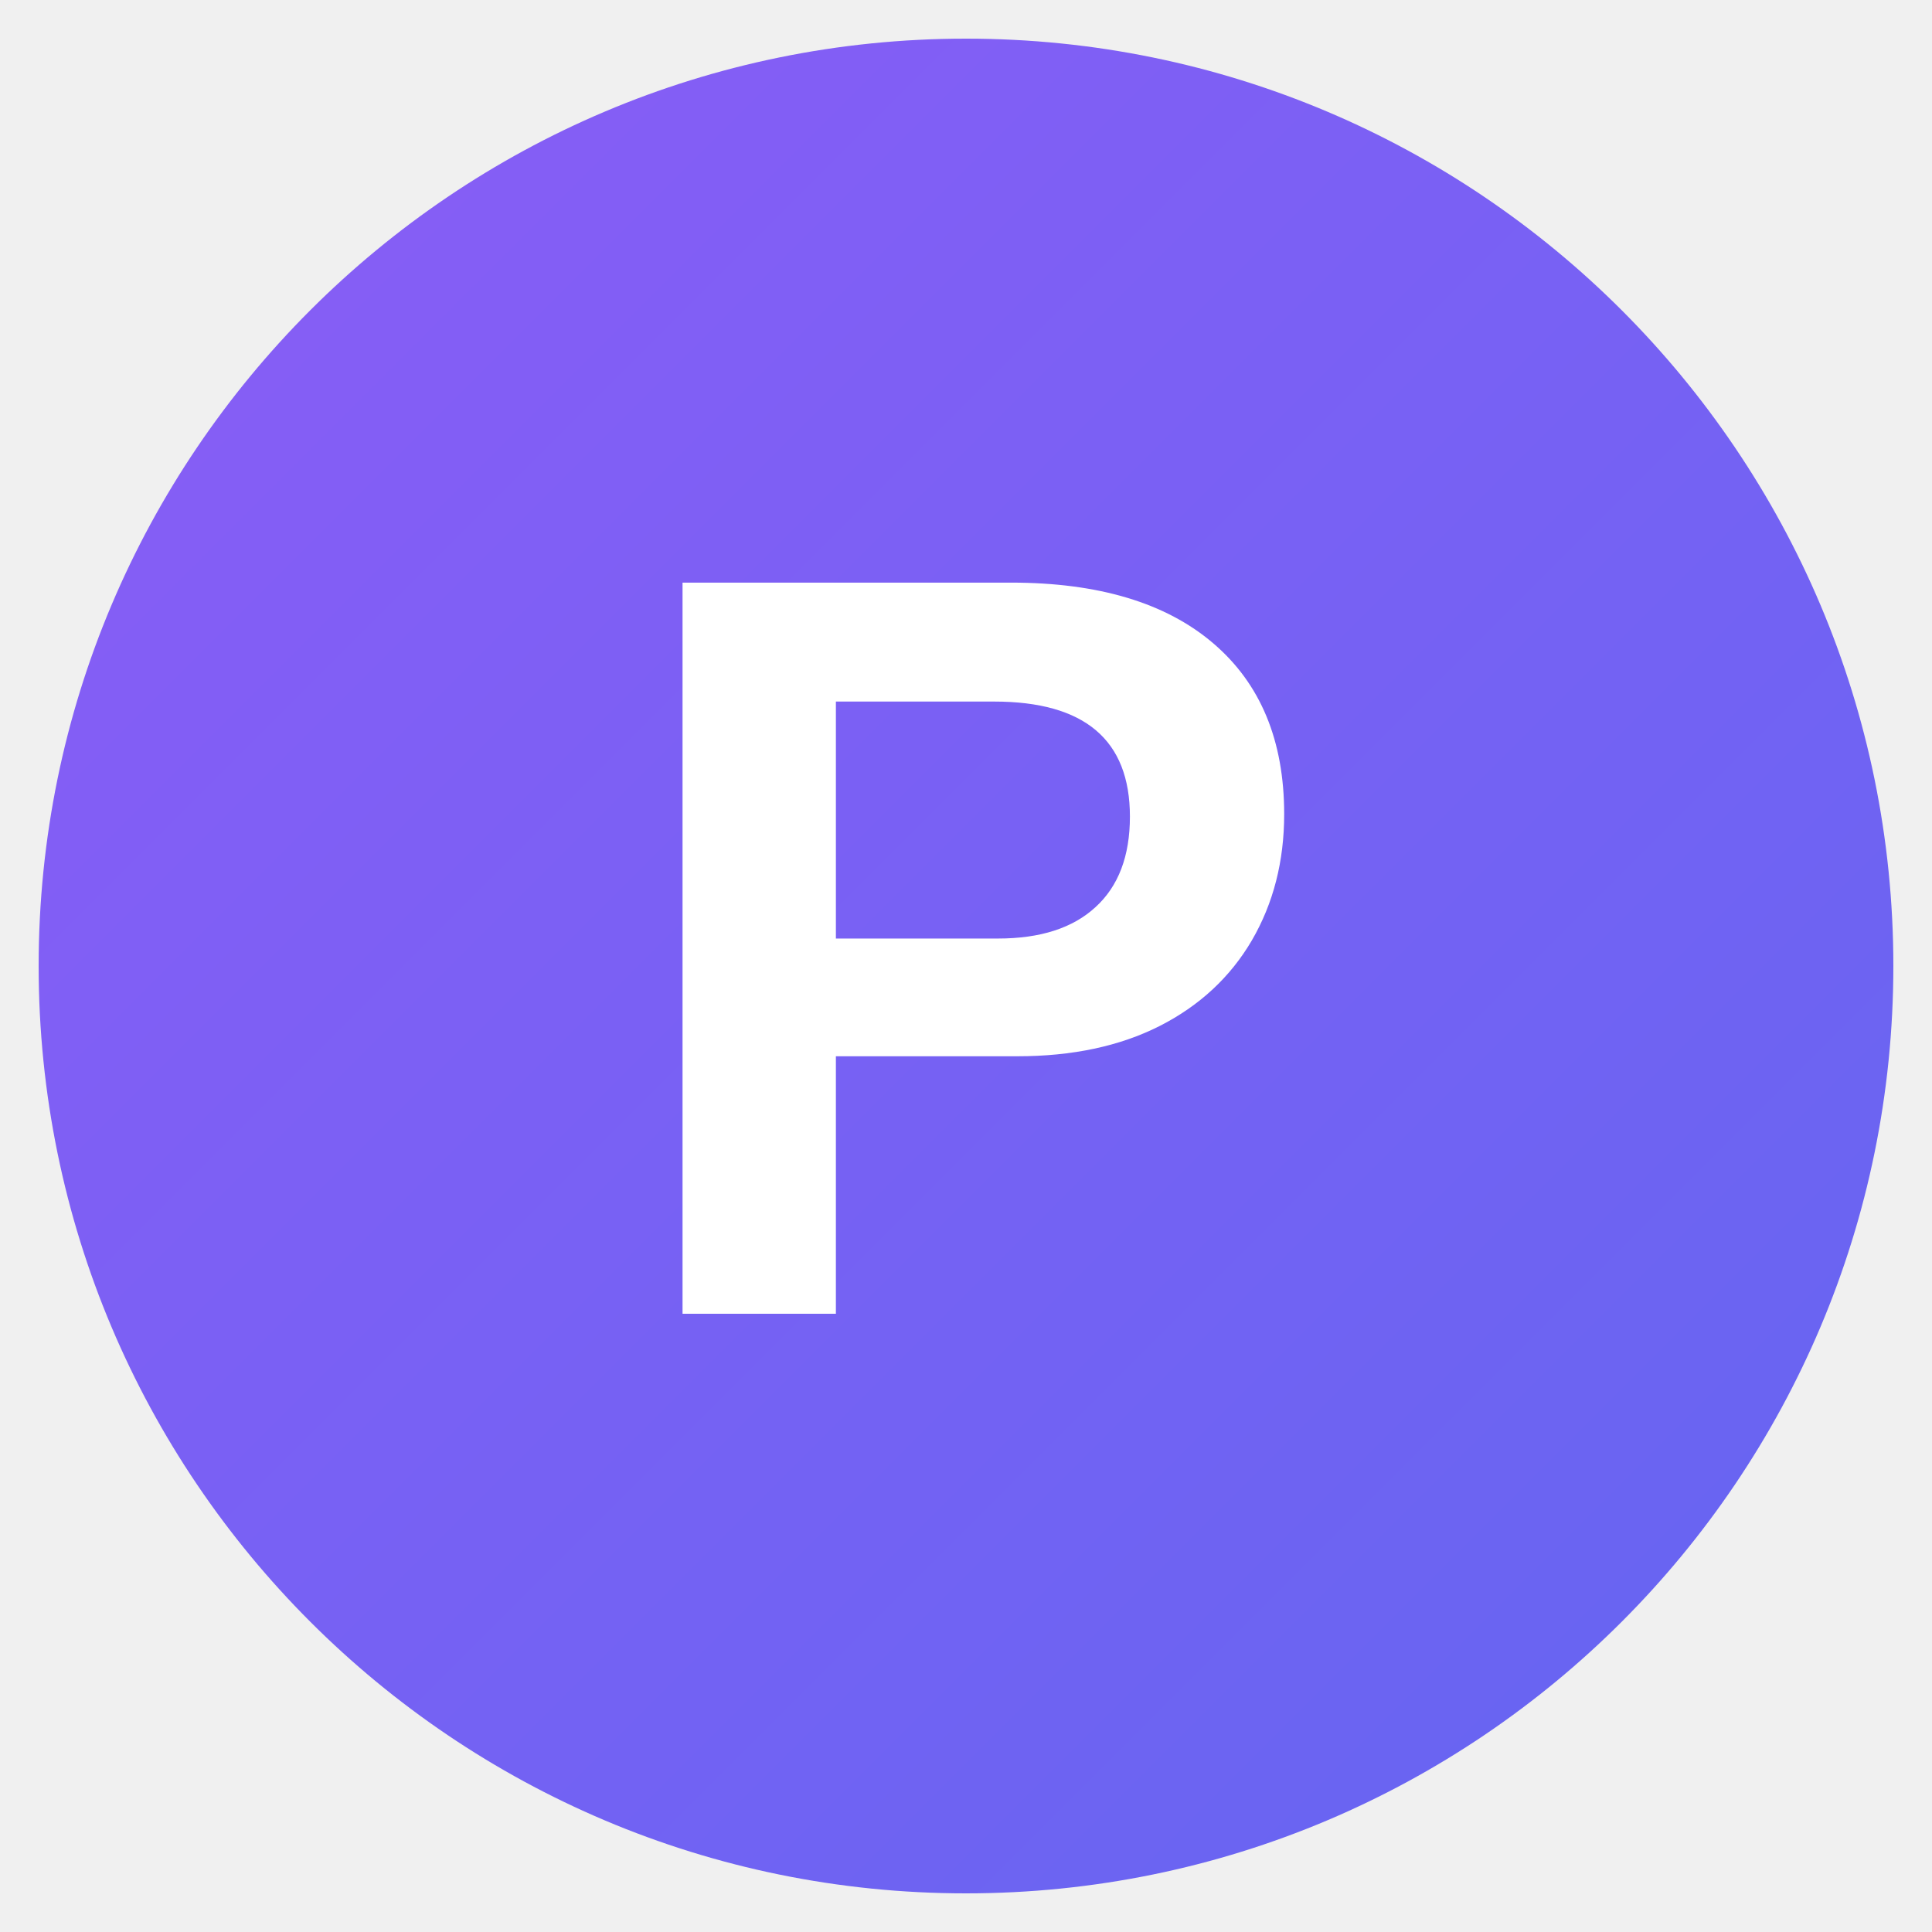
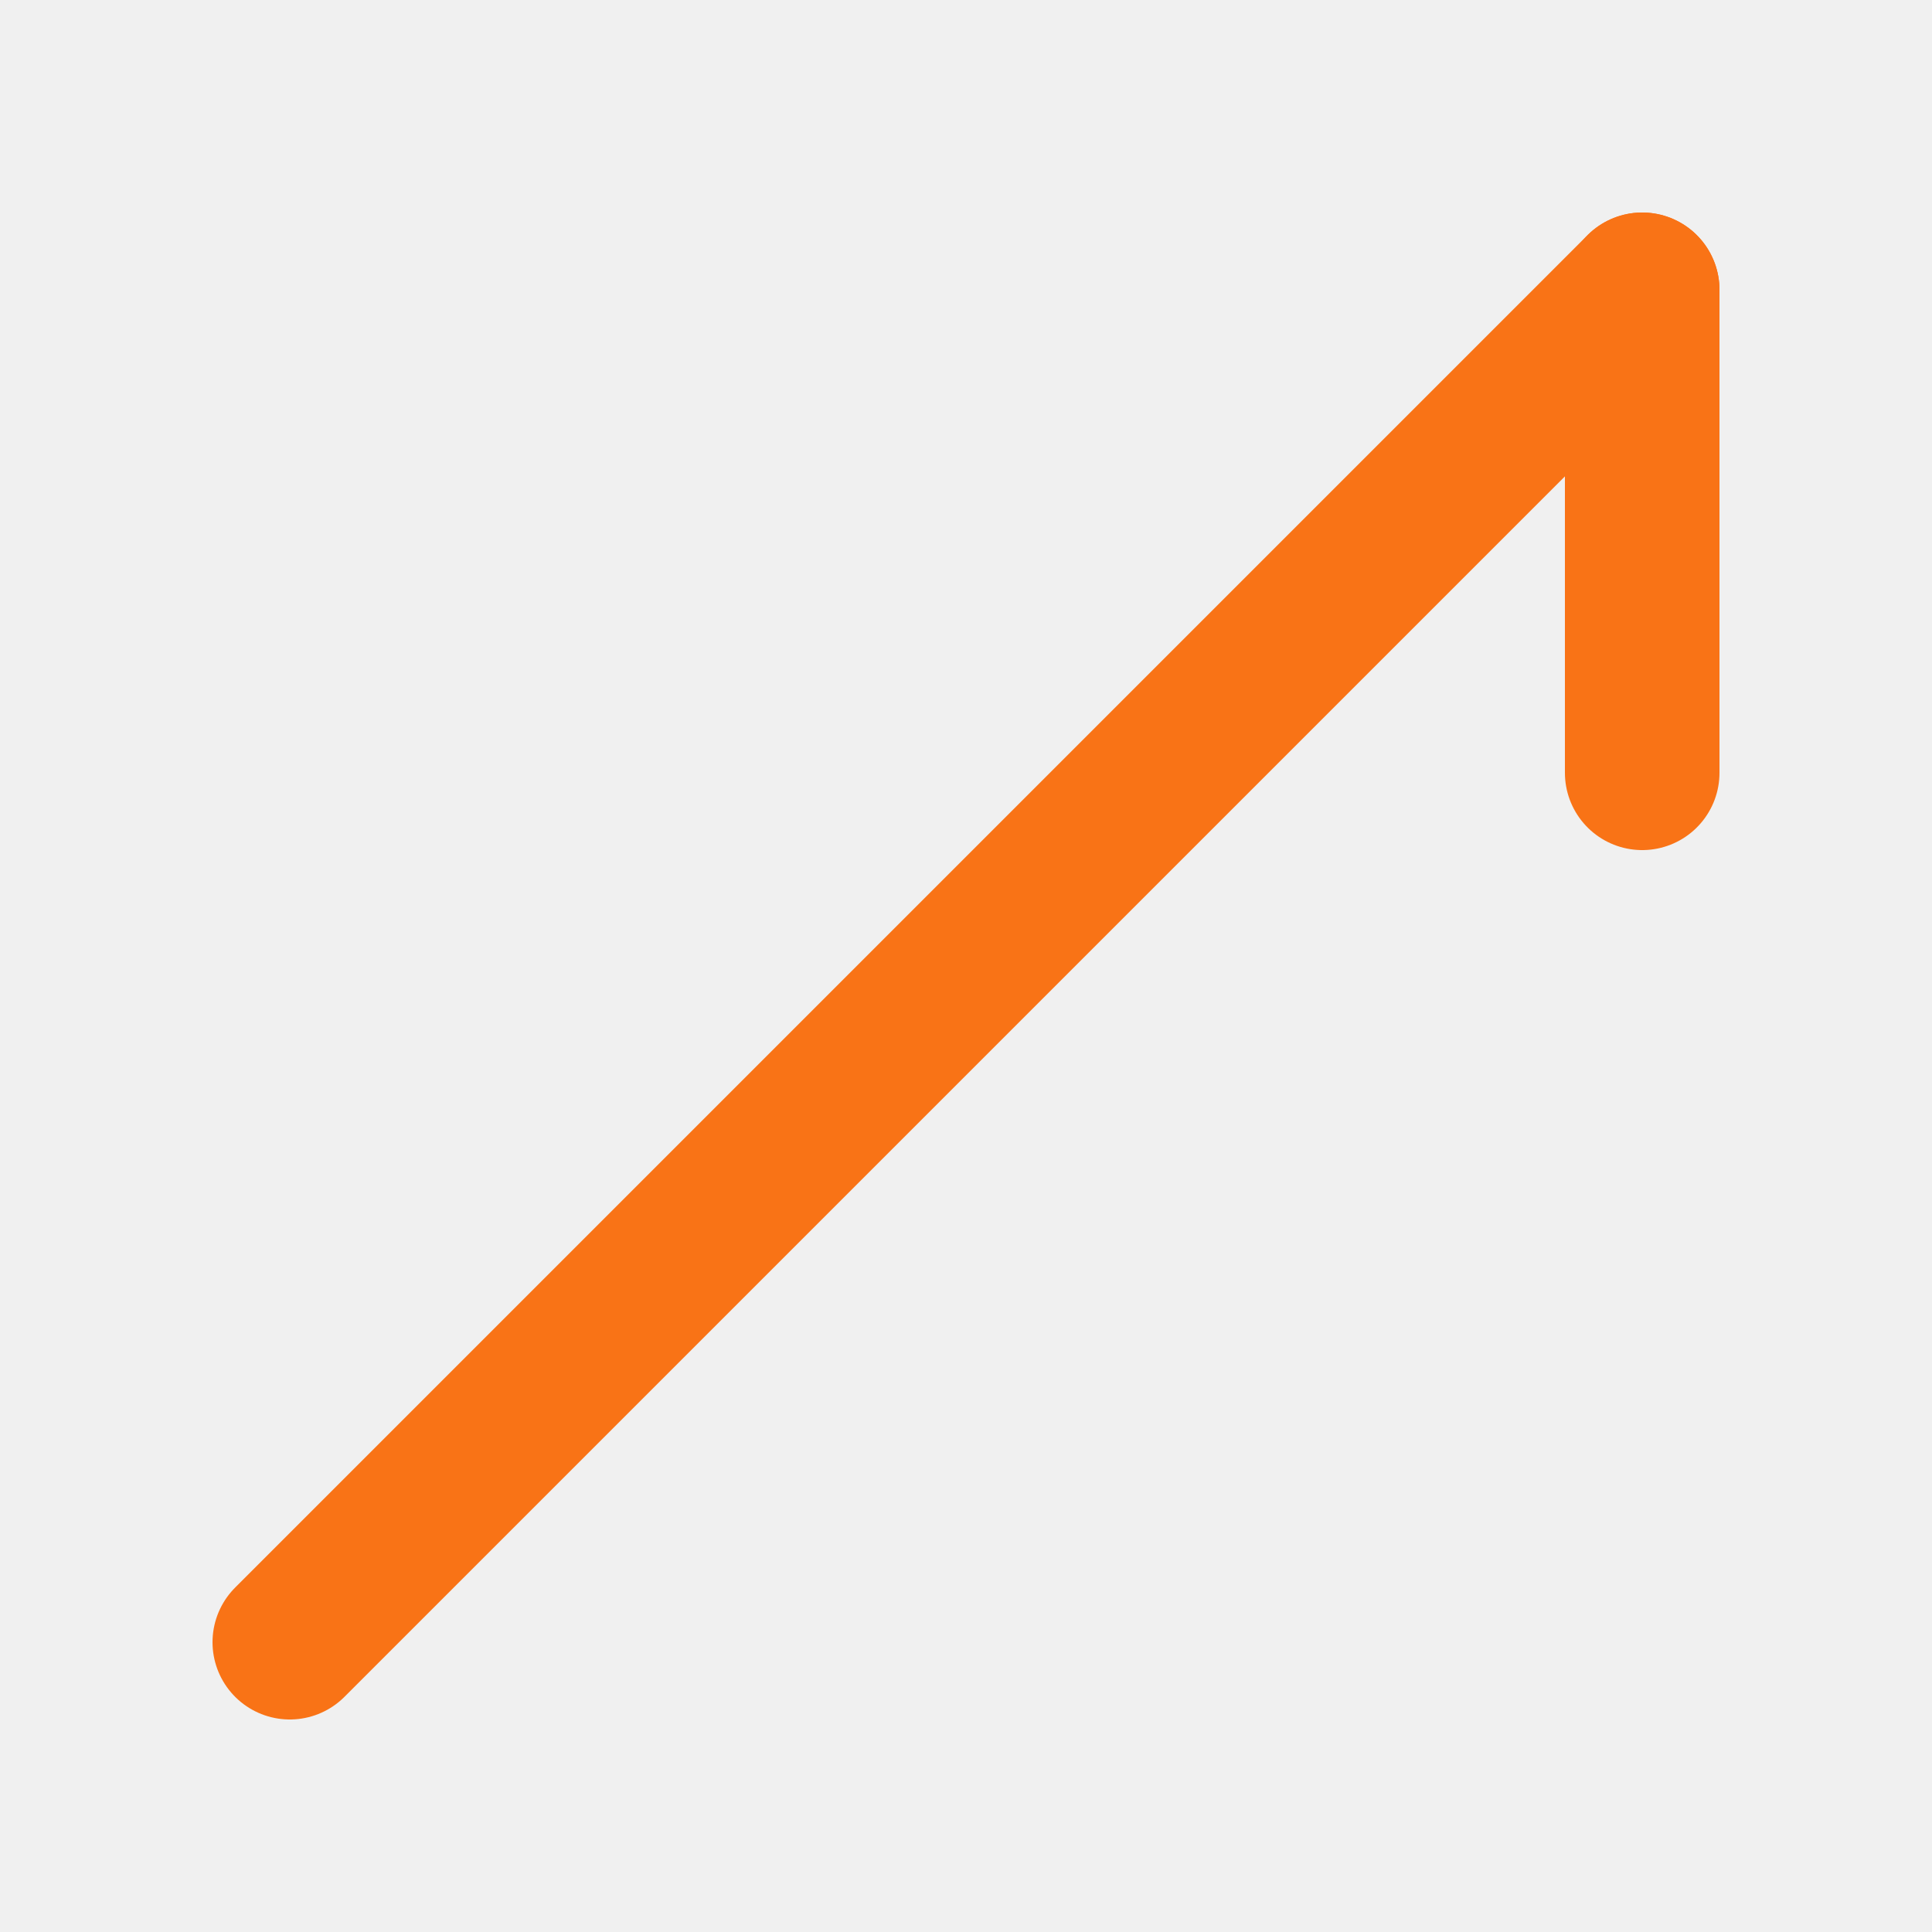
- <svg xmlns="http://www.w3.org/2000/svg" viewBox="0 0 100 100">
-   <defs>
-     <linearGradient id="grad" x1="0%" y1="0%" x2="100%" y2="100%">
-       <stop offset="0%" style="stop-color:#8B5CF6;stop-opacity:1" />
-       <stop offset="100%" style="stop-color:#6366F1;stop-opacity:1" />
-     </linearGradient>
-   </defs>
-   <circle cx="50" cy="50" r="48" fill="url(#grad)" />
-   <text x="50" y="68" font-family="Arial, sans-serif" font-size="55" font-weight="bold" fill="white" text-anchor="middle">P</text>
+ <svg xmlns="http://www.w3.org/2000/svg" width="100" height="100" viewBox="0 0 100 100">
+   <path d="M85 15 C85 15, 70 30, 70 30 L50 50 L30 70 C30 70, 15 85, 15 85" stroke="#F97316" stroke-width="8" fill="none" stroke-linecap="round" />
+   <path d="M85 15 L85 40" stroke="#F97316" stroke-width="8" fill="none" stroke-linecap="round" />
</svg>
